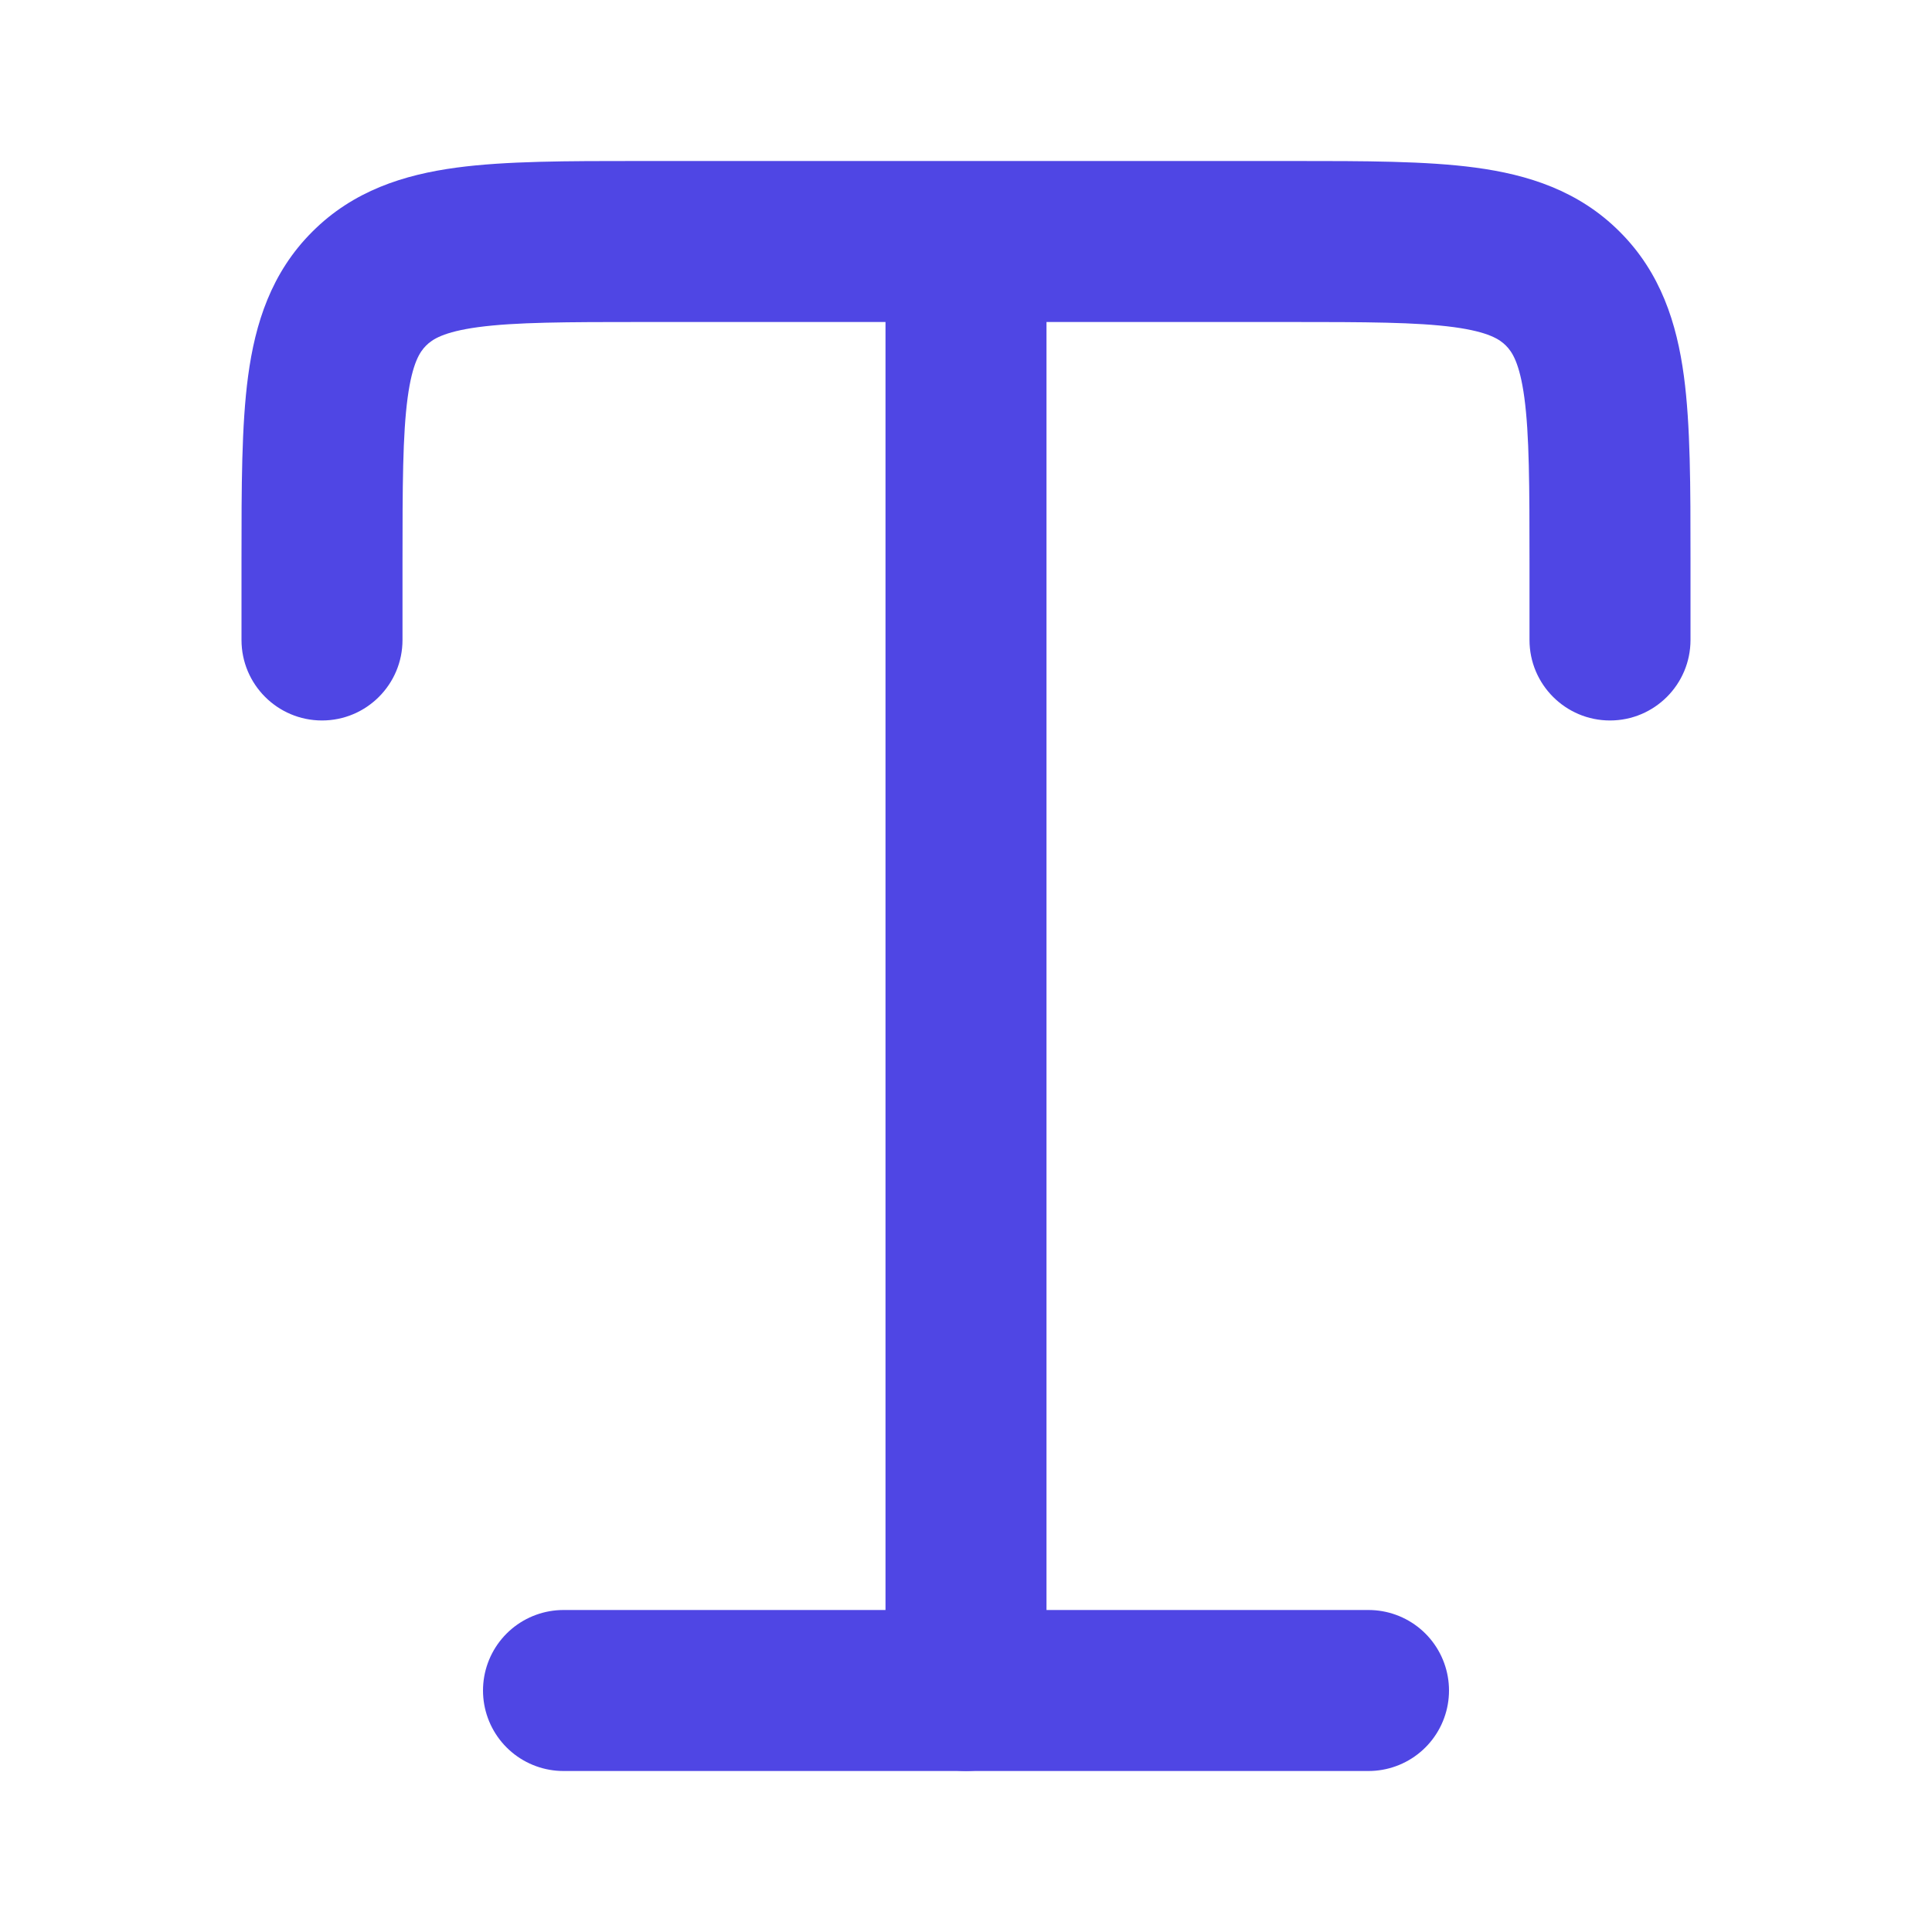
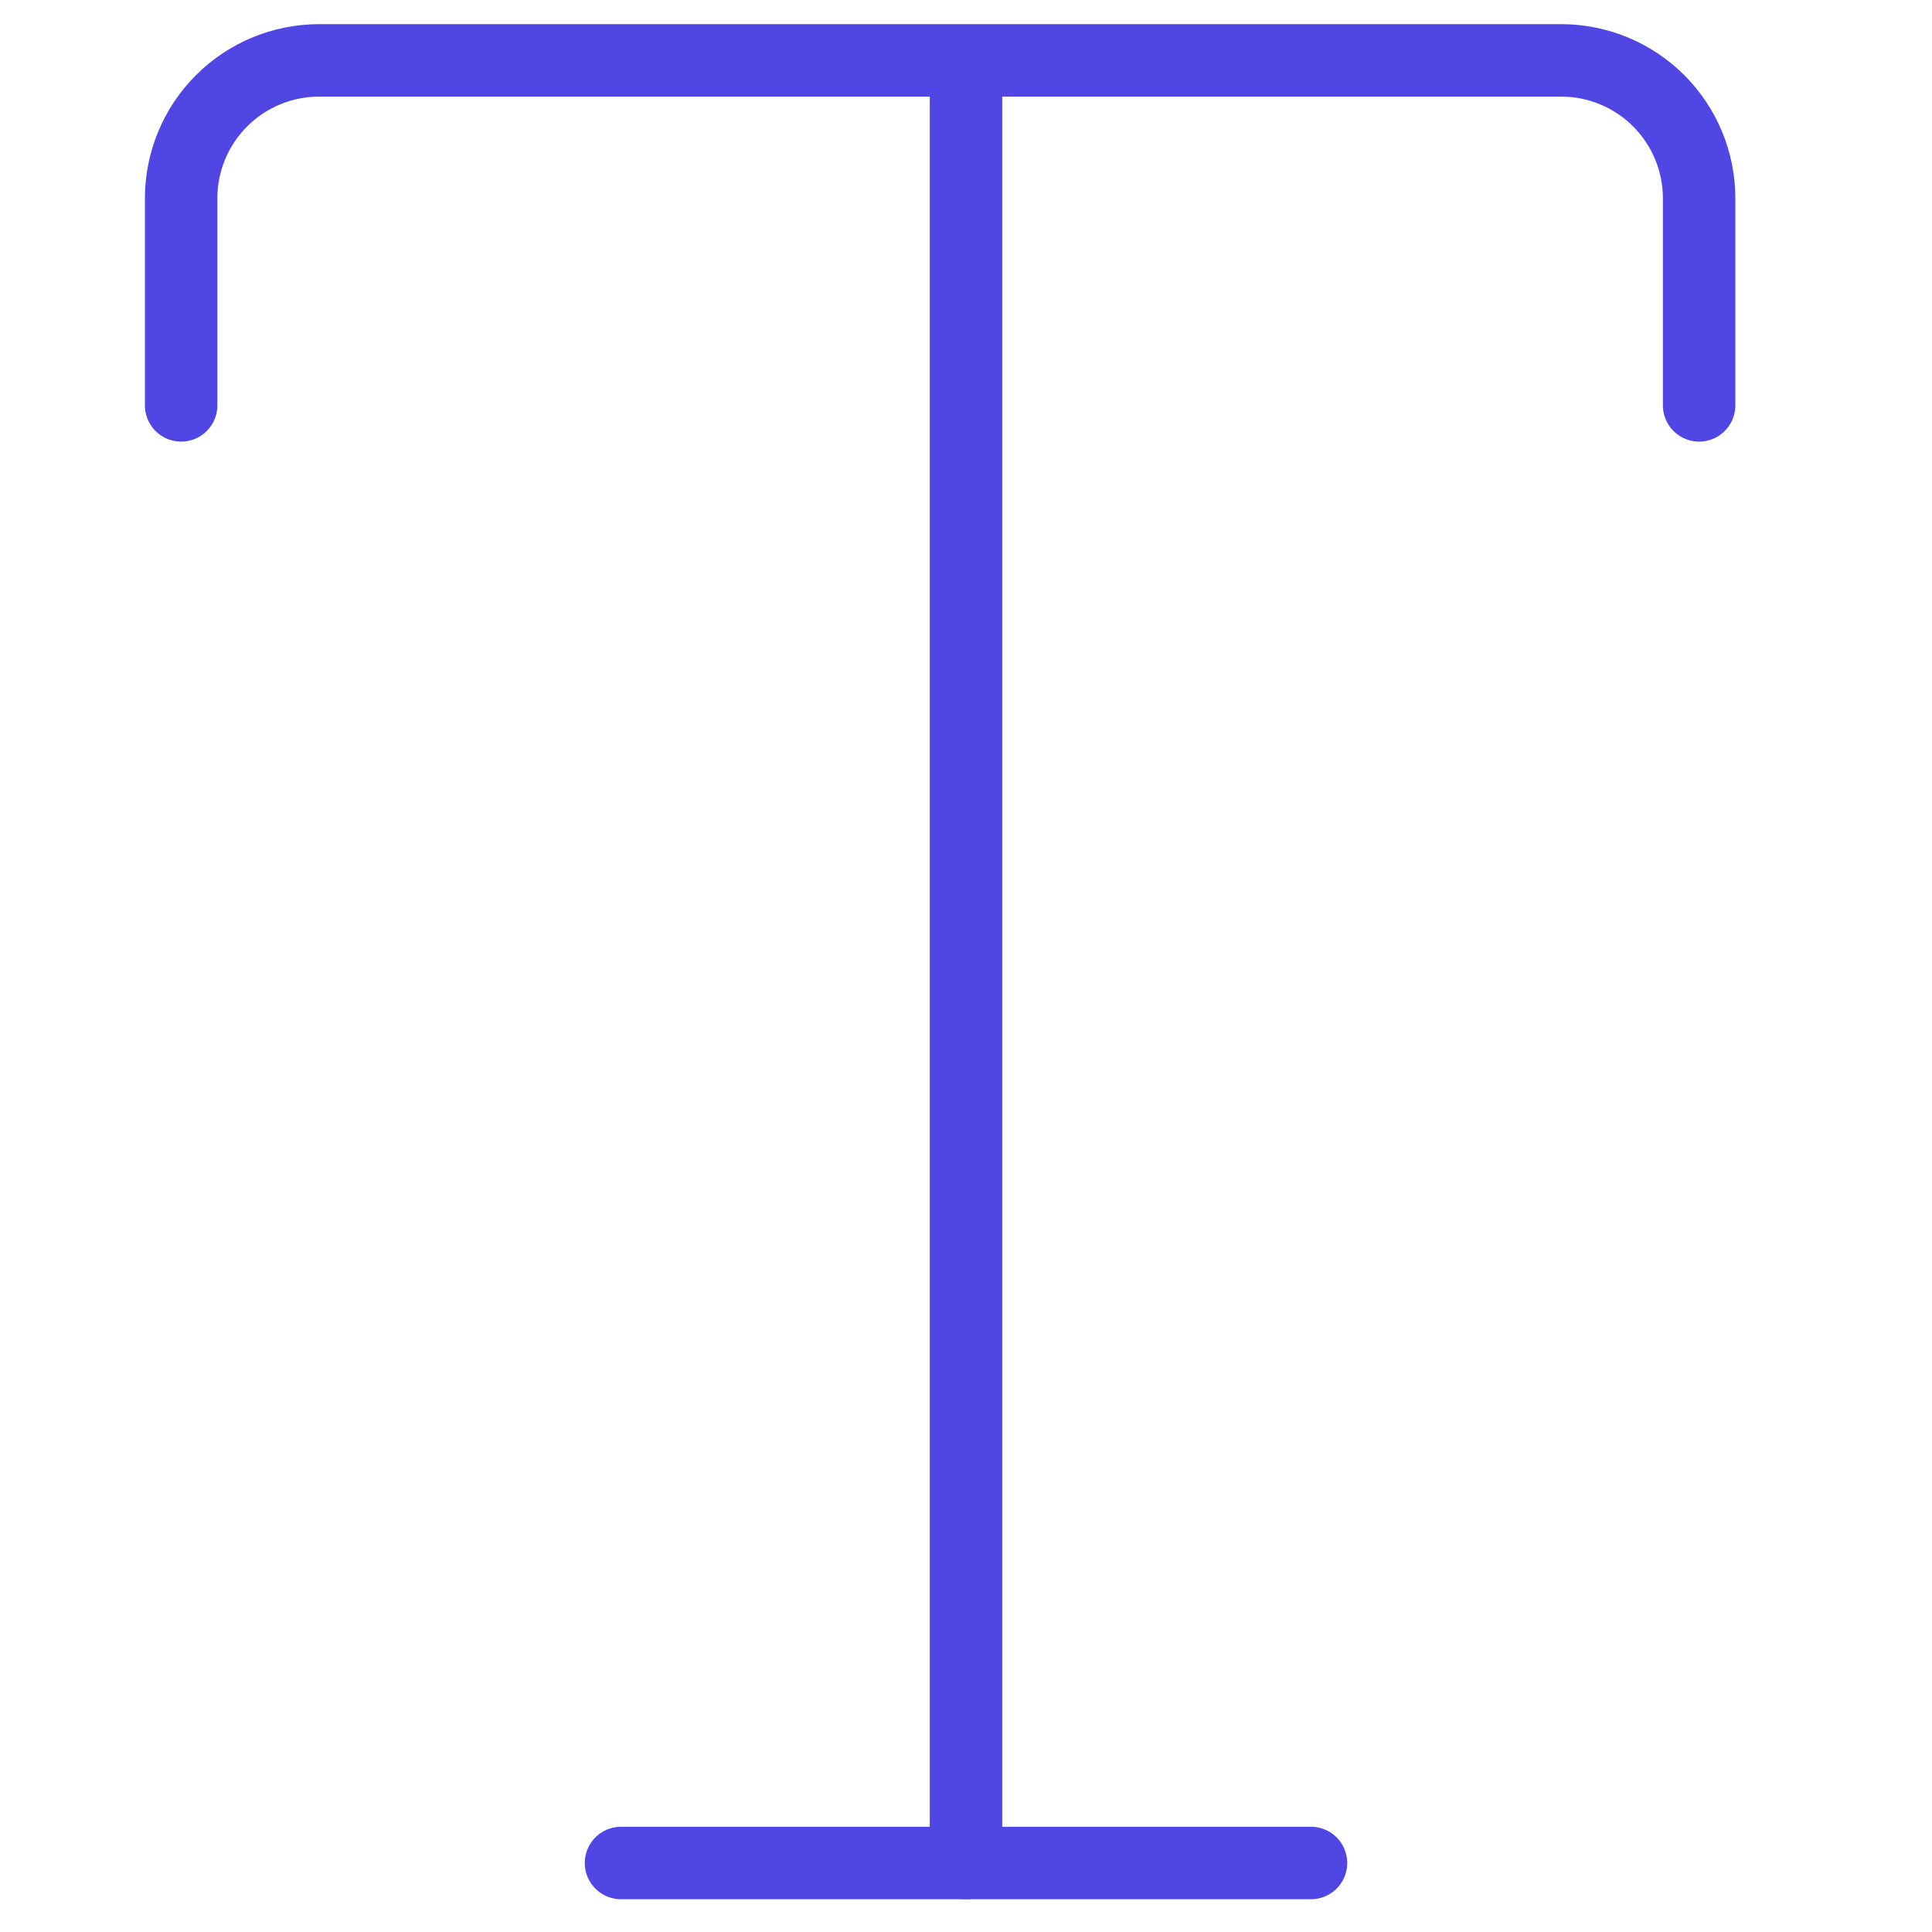
- <svg xmlns="http://www.w3.org/2000/svg" width="800px" height="800px" viewBox="0 0 24 24" fill="none">
-   <g id="SVGRepo_bgCarrier" stroke-width="0" />
-   <g id="SVGRepo_tracerCarrier" stroke-linecap="round" stroke-linejoin="round" />
-   <g id="SVGRepo_iconCarrier">
-     <path fill-rule="evenodd" clip-rule="evenodd" d="M7.934 2C7.956 2 7.978 2 8 2L16.066 2C16.952 2 17.716 2 18.328 2.082C18.983 2.17 19.612 2.369 20.121 2.879C20.631 3.388 20.83 4.017 20.918 4.672C21 5.284 21 6.048 21 6.934L21 7.95C21 8.502 20.552 8.95 20 8.95C19.448 8.95 19 8.502 19 7.95V7C19 6.029 18.998 5.401 18.936 4.939C18.877 4.505 18.783 4.369 18.707 4.293C18.631 4.217 18.495 4.123 18.061 4.064C17.599 4.002 16.971 4 16 4H13V21C13 21.552 12.552 22 12 22C11.448 22 11 21.552 11 21V4H8C7.029 4 6.401 4.002 5.939 4.064C5.505 4.123 5.369 4.217 5.293 4.293C5.217 4.369 5.123 4.505 5.064 4.939C5.002 5.401 5 6.029 5 7V7.95C5 8.502 4.552 8.95 4 8.95C3.448 8.95 3 8.502 3 7.95V7C3 6.978 3 6.956 3 6.934C3 6.048 3 5.284 3.082 4.672C3.17 4.017 3.369 3.388 3.879 2.879C4.388 2.369 5.017 2.17 5.672 2.082C6.284 2 7.048 2 7.934 2Z" fill="#4F46E4" />
-     <path d="M7 21H17" stroke="#4F46E4" stroke-width="2" stroke-linecap="round" stroke-linejoin="round" />
-   </g>
+ <svg xmlns="http://www.w3.org/2000/svg" width="800" height="800" viewBox="0 0 800 800" fill="none">
+   <path d="M400 28.571V771.429" stroke="#4F46E4" stroke-width="30" stroke-linecap="round" stroke-linejoin="round" />
+   <path d="M257.143 771.429H542.857" stroke="#4F46E4" stroke-width="30" stroke-linecap="round" stroke-linejoin="round" />
+   <path d="M75.003 167.858V82.144C75.003 66.989 81.023 52.454 91.739 41.738C102.456 31.021 116.99 25.001 132.146 25.001H646.431C661.586 25.001 676.121 31.021 686.837 41.738C697.554 52.454 703.574 66.989 703.574 82.144V167.858" stroke="#4F46E4" stroke-width="30" stroke-linecap="round" stroke-linejoin="round" />
</svg>
